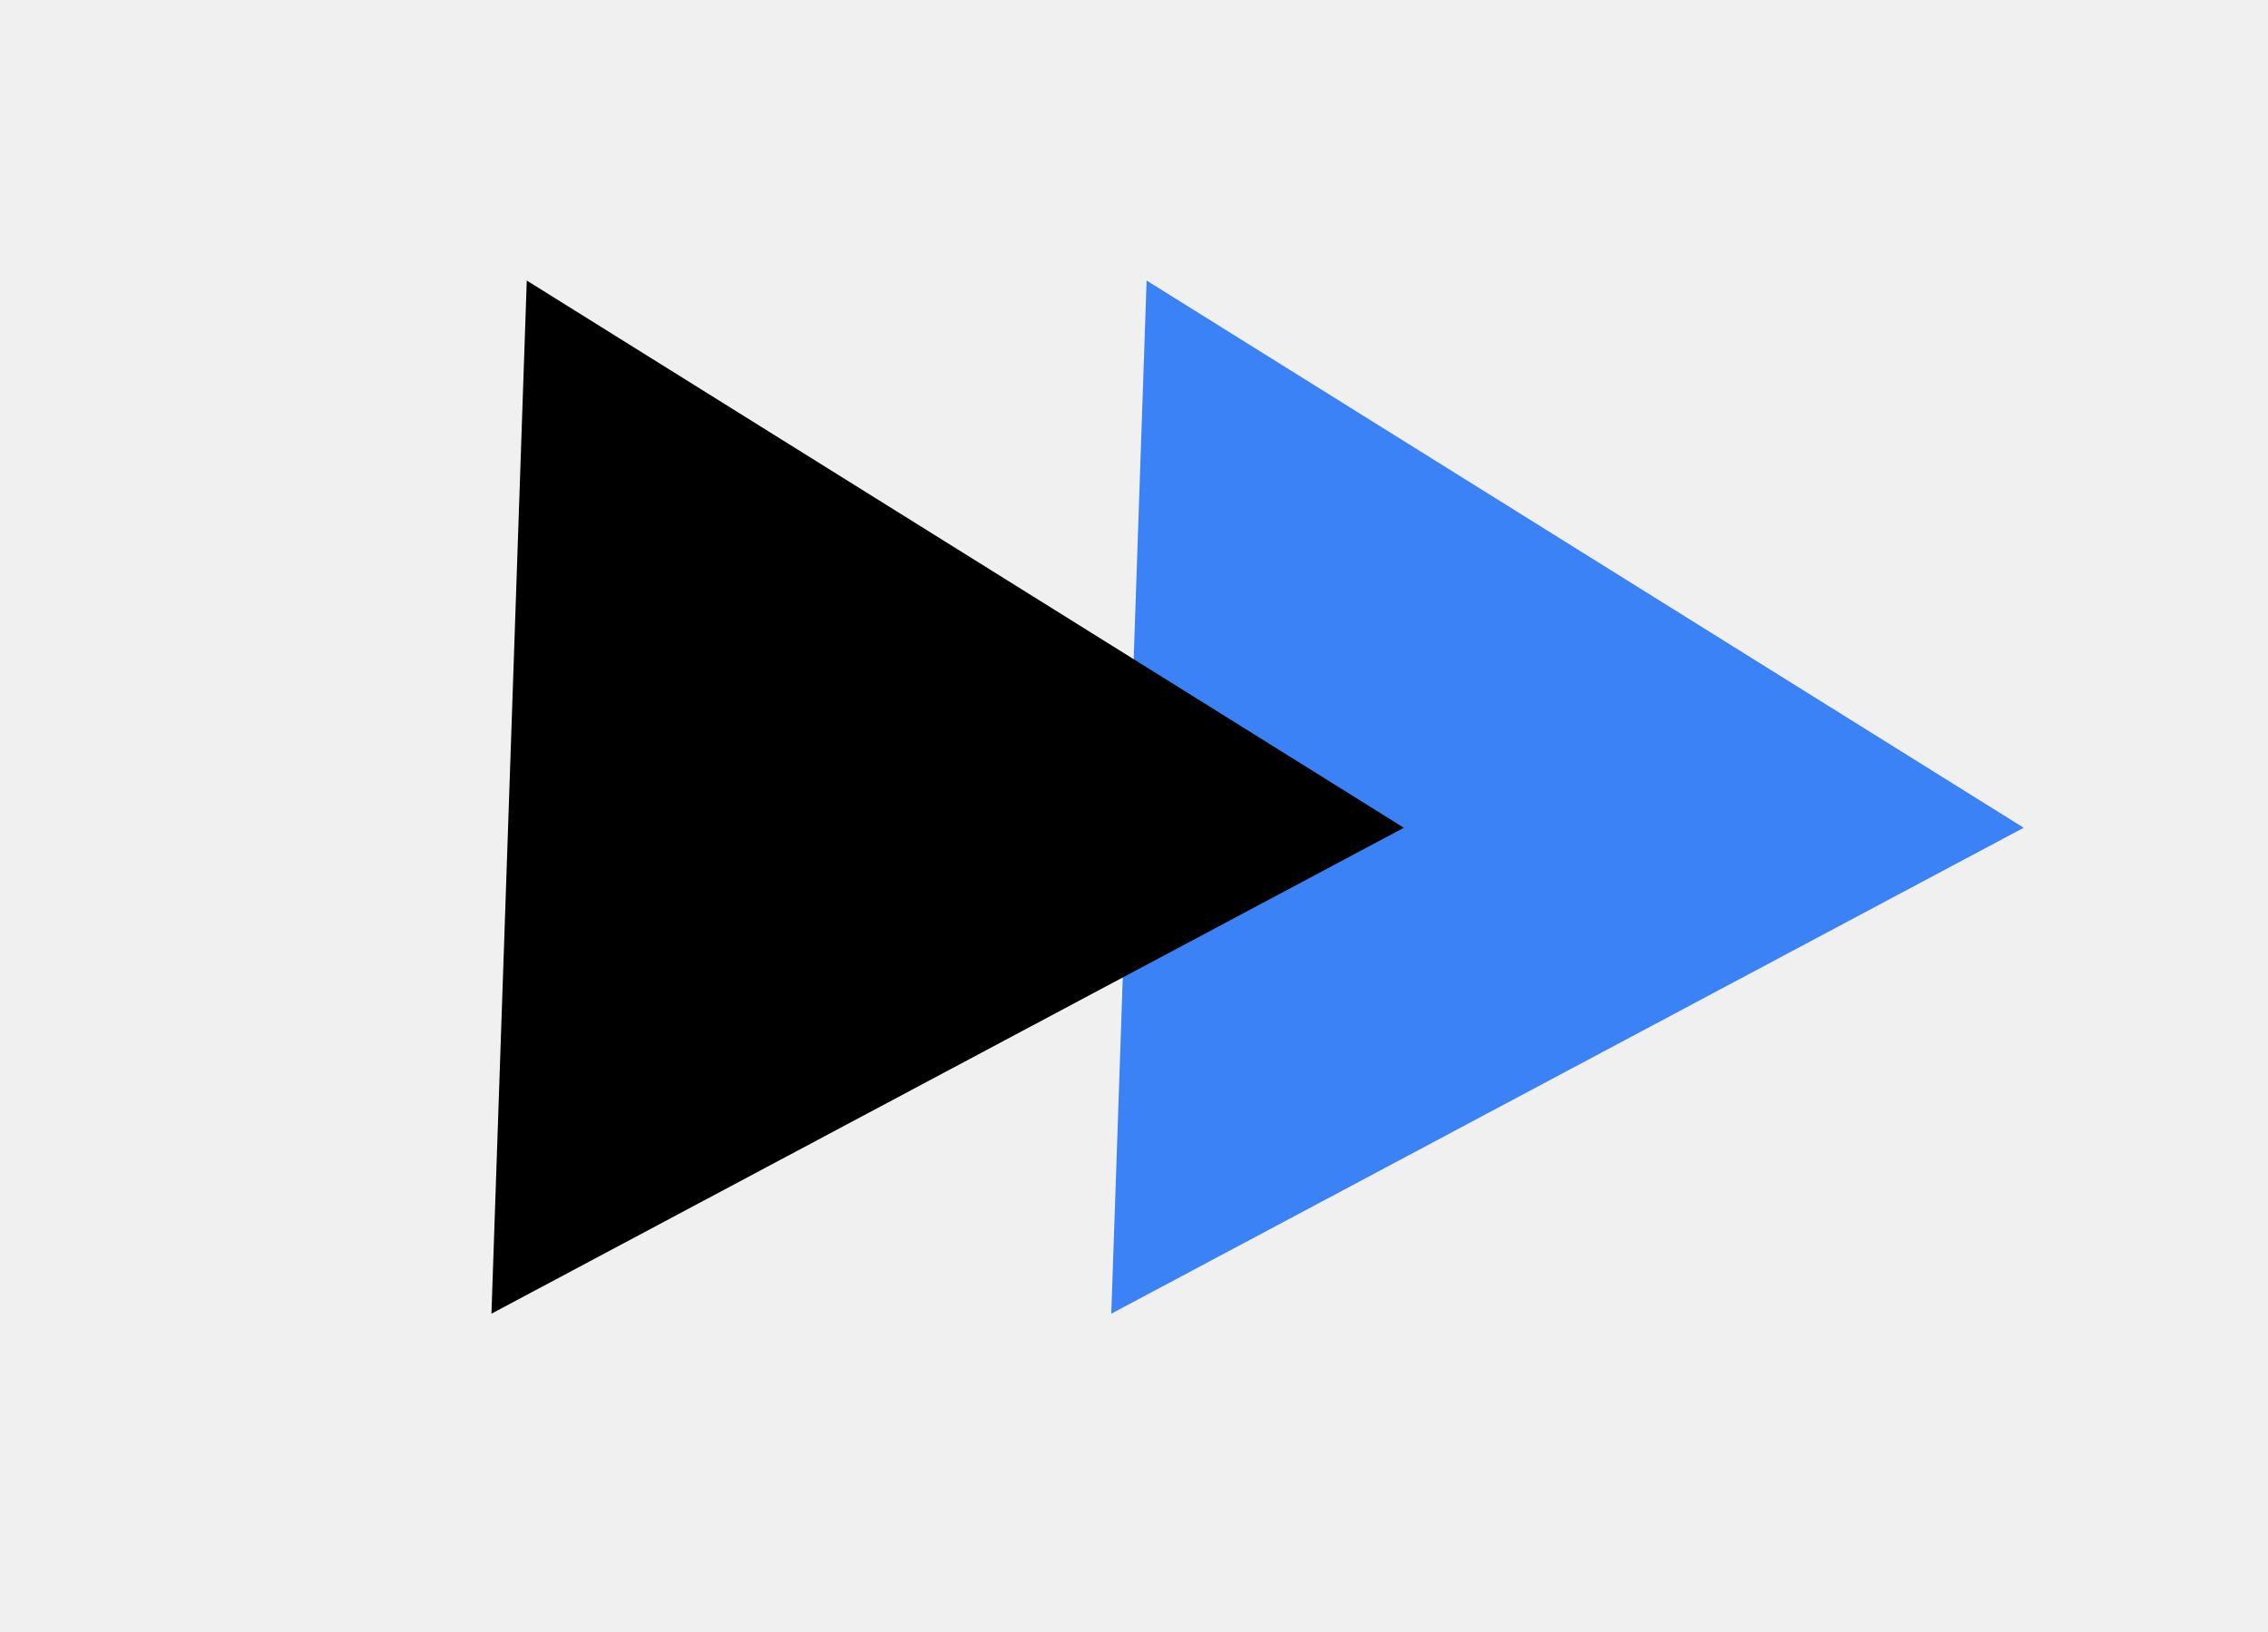
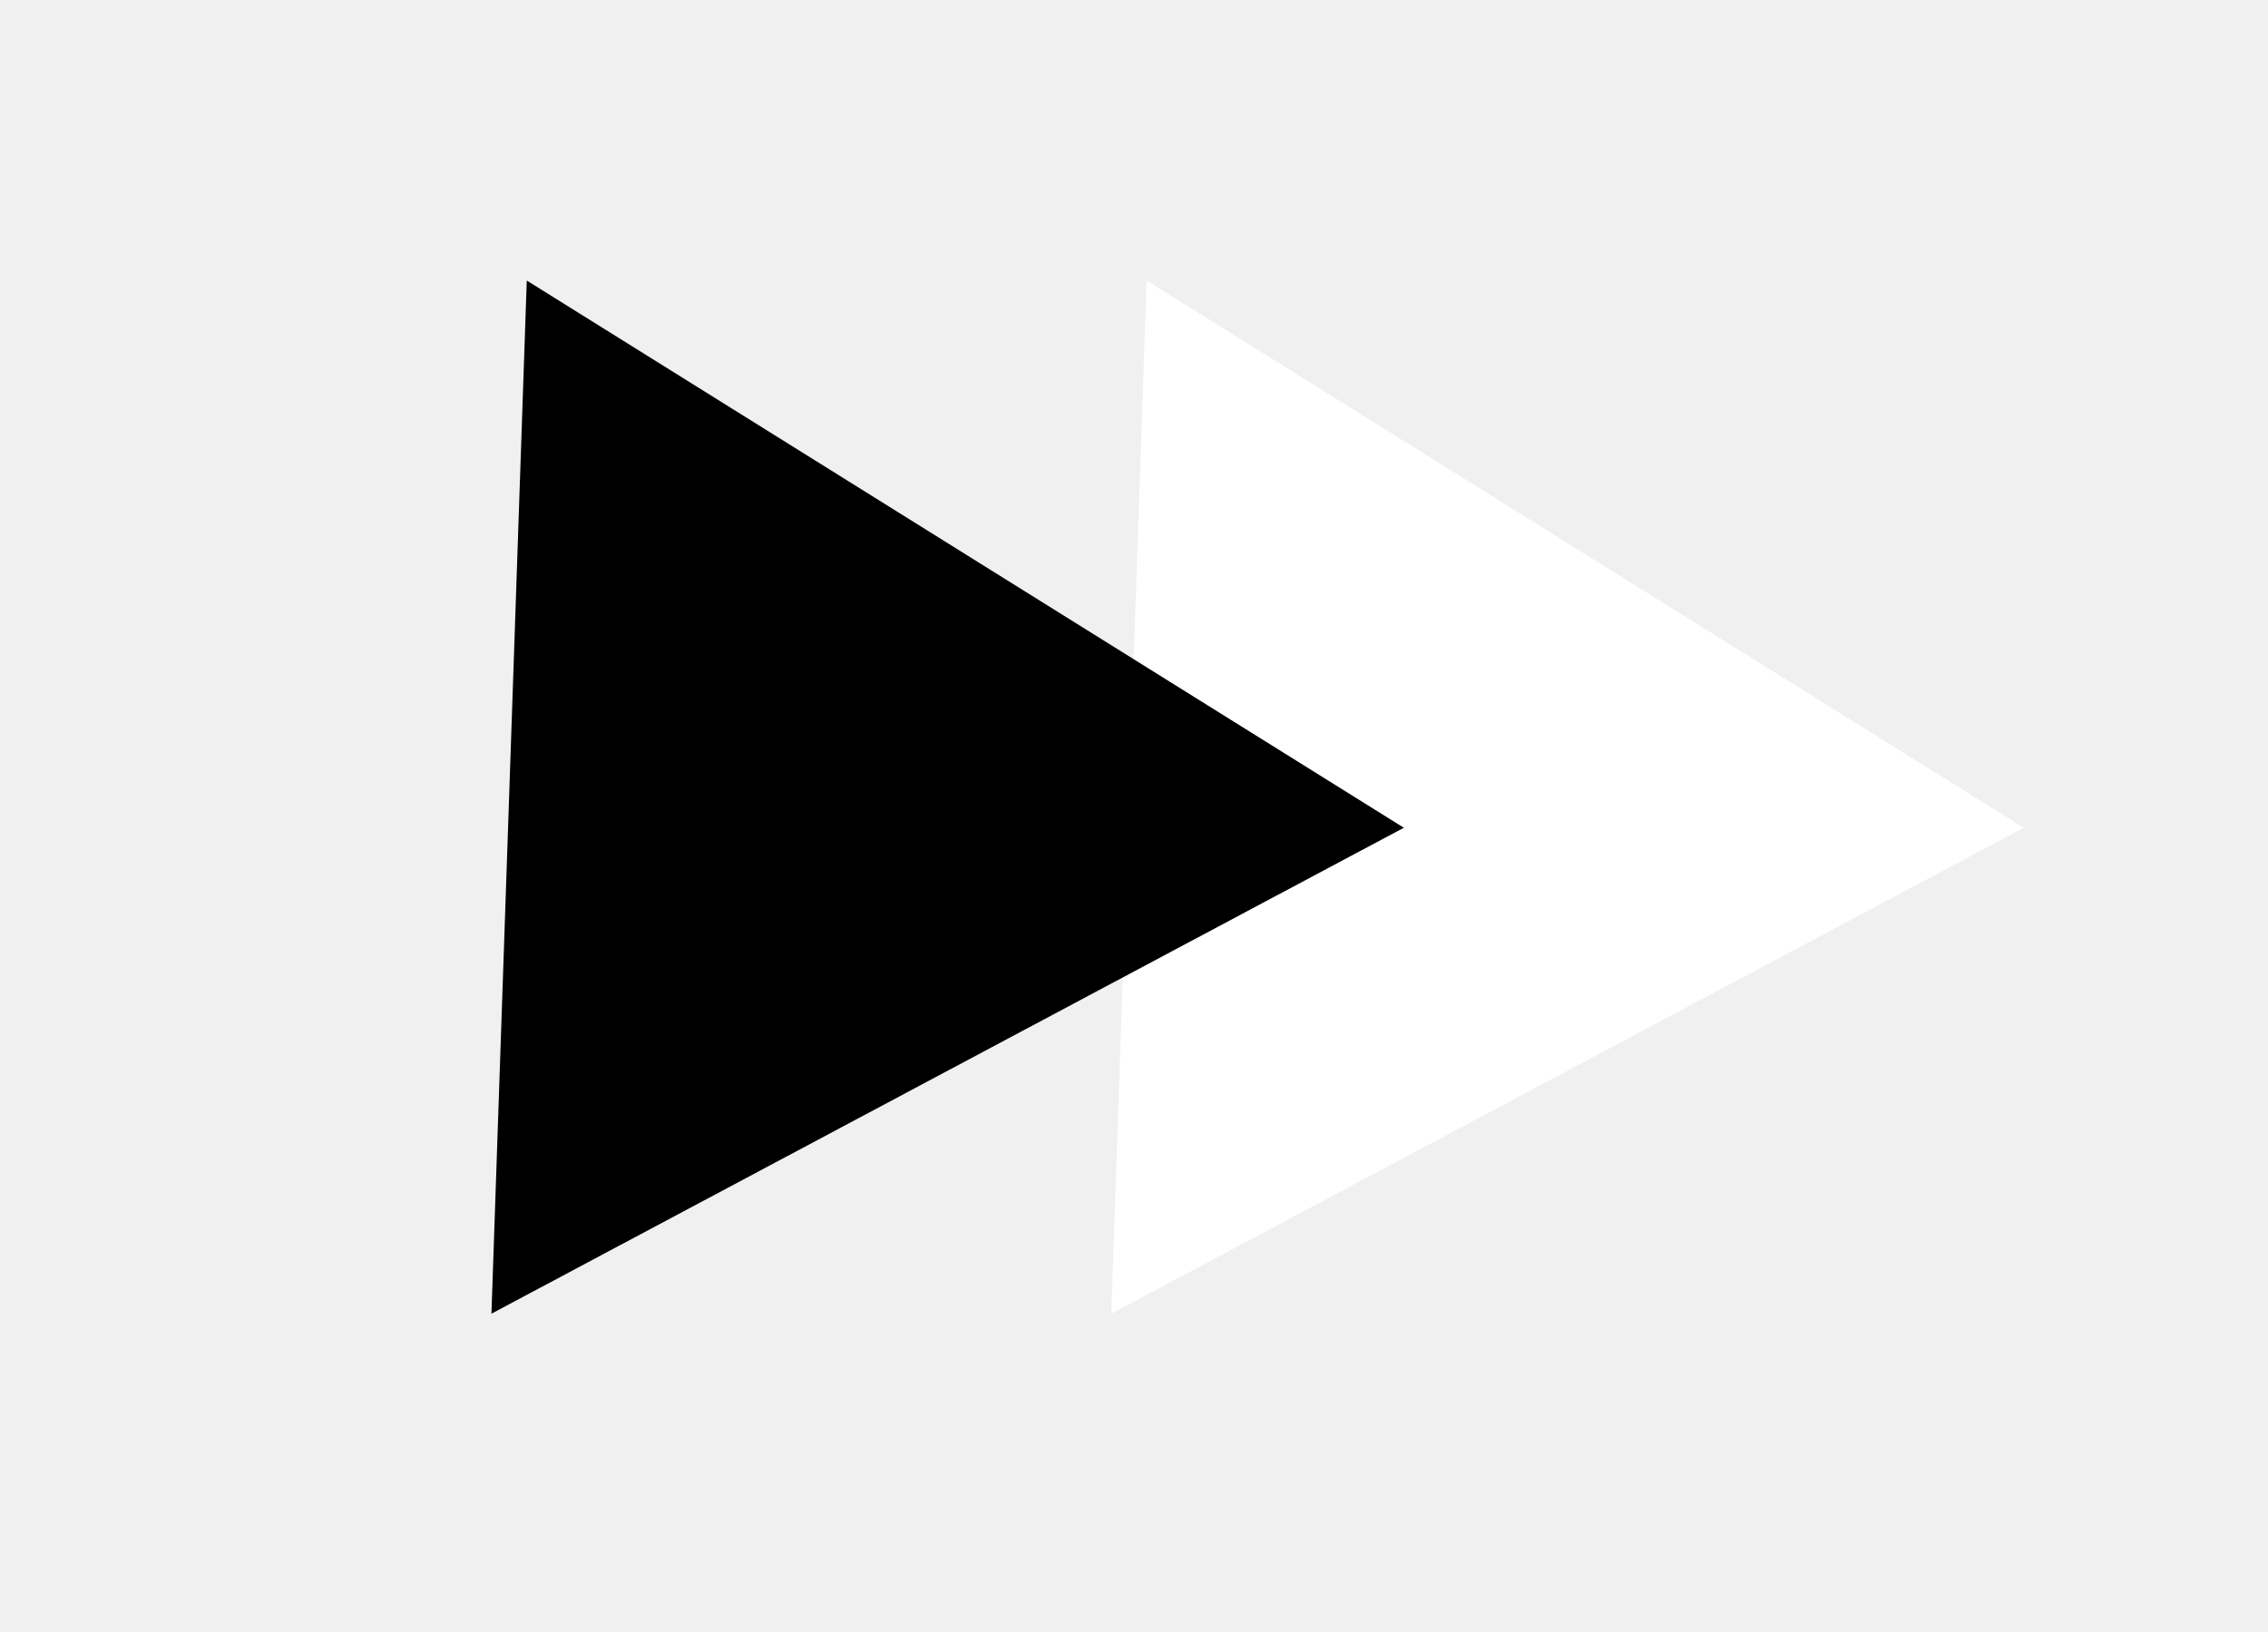
<svg xmlns="http://www.w3.org/2000/svg" width="57" height="41" viewBox="0 0 57 41" fill="none">
-   <path d="M28.817 7.051L50.86 20.804L27.929 33.017L28.817 7.051Z" style="fill: #3B82F6" />
+   <path d="M28.817 7.051L50.86 20.804L27.929 33.017L28.817 7.051Z" fill="white" />
  <path d="M13.239 7.051L35.282 20.804L12.351 33.017L13.239 7.051Z" fill="currentColor" />
</svg>
